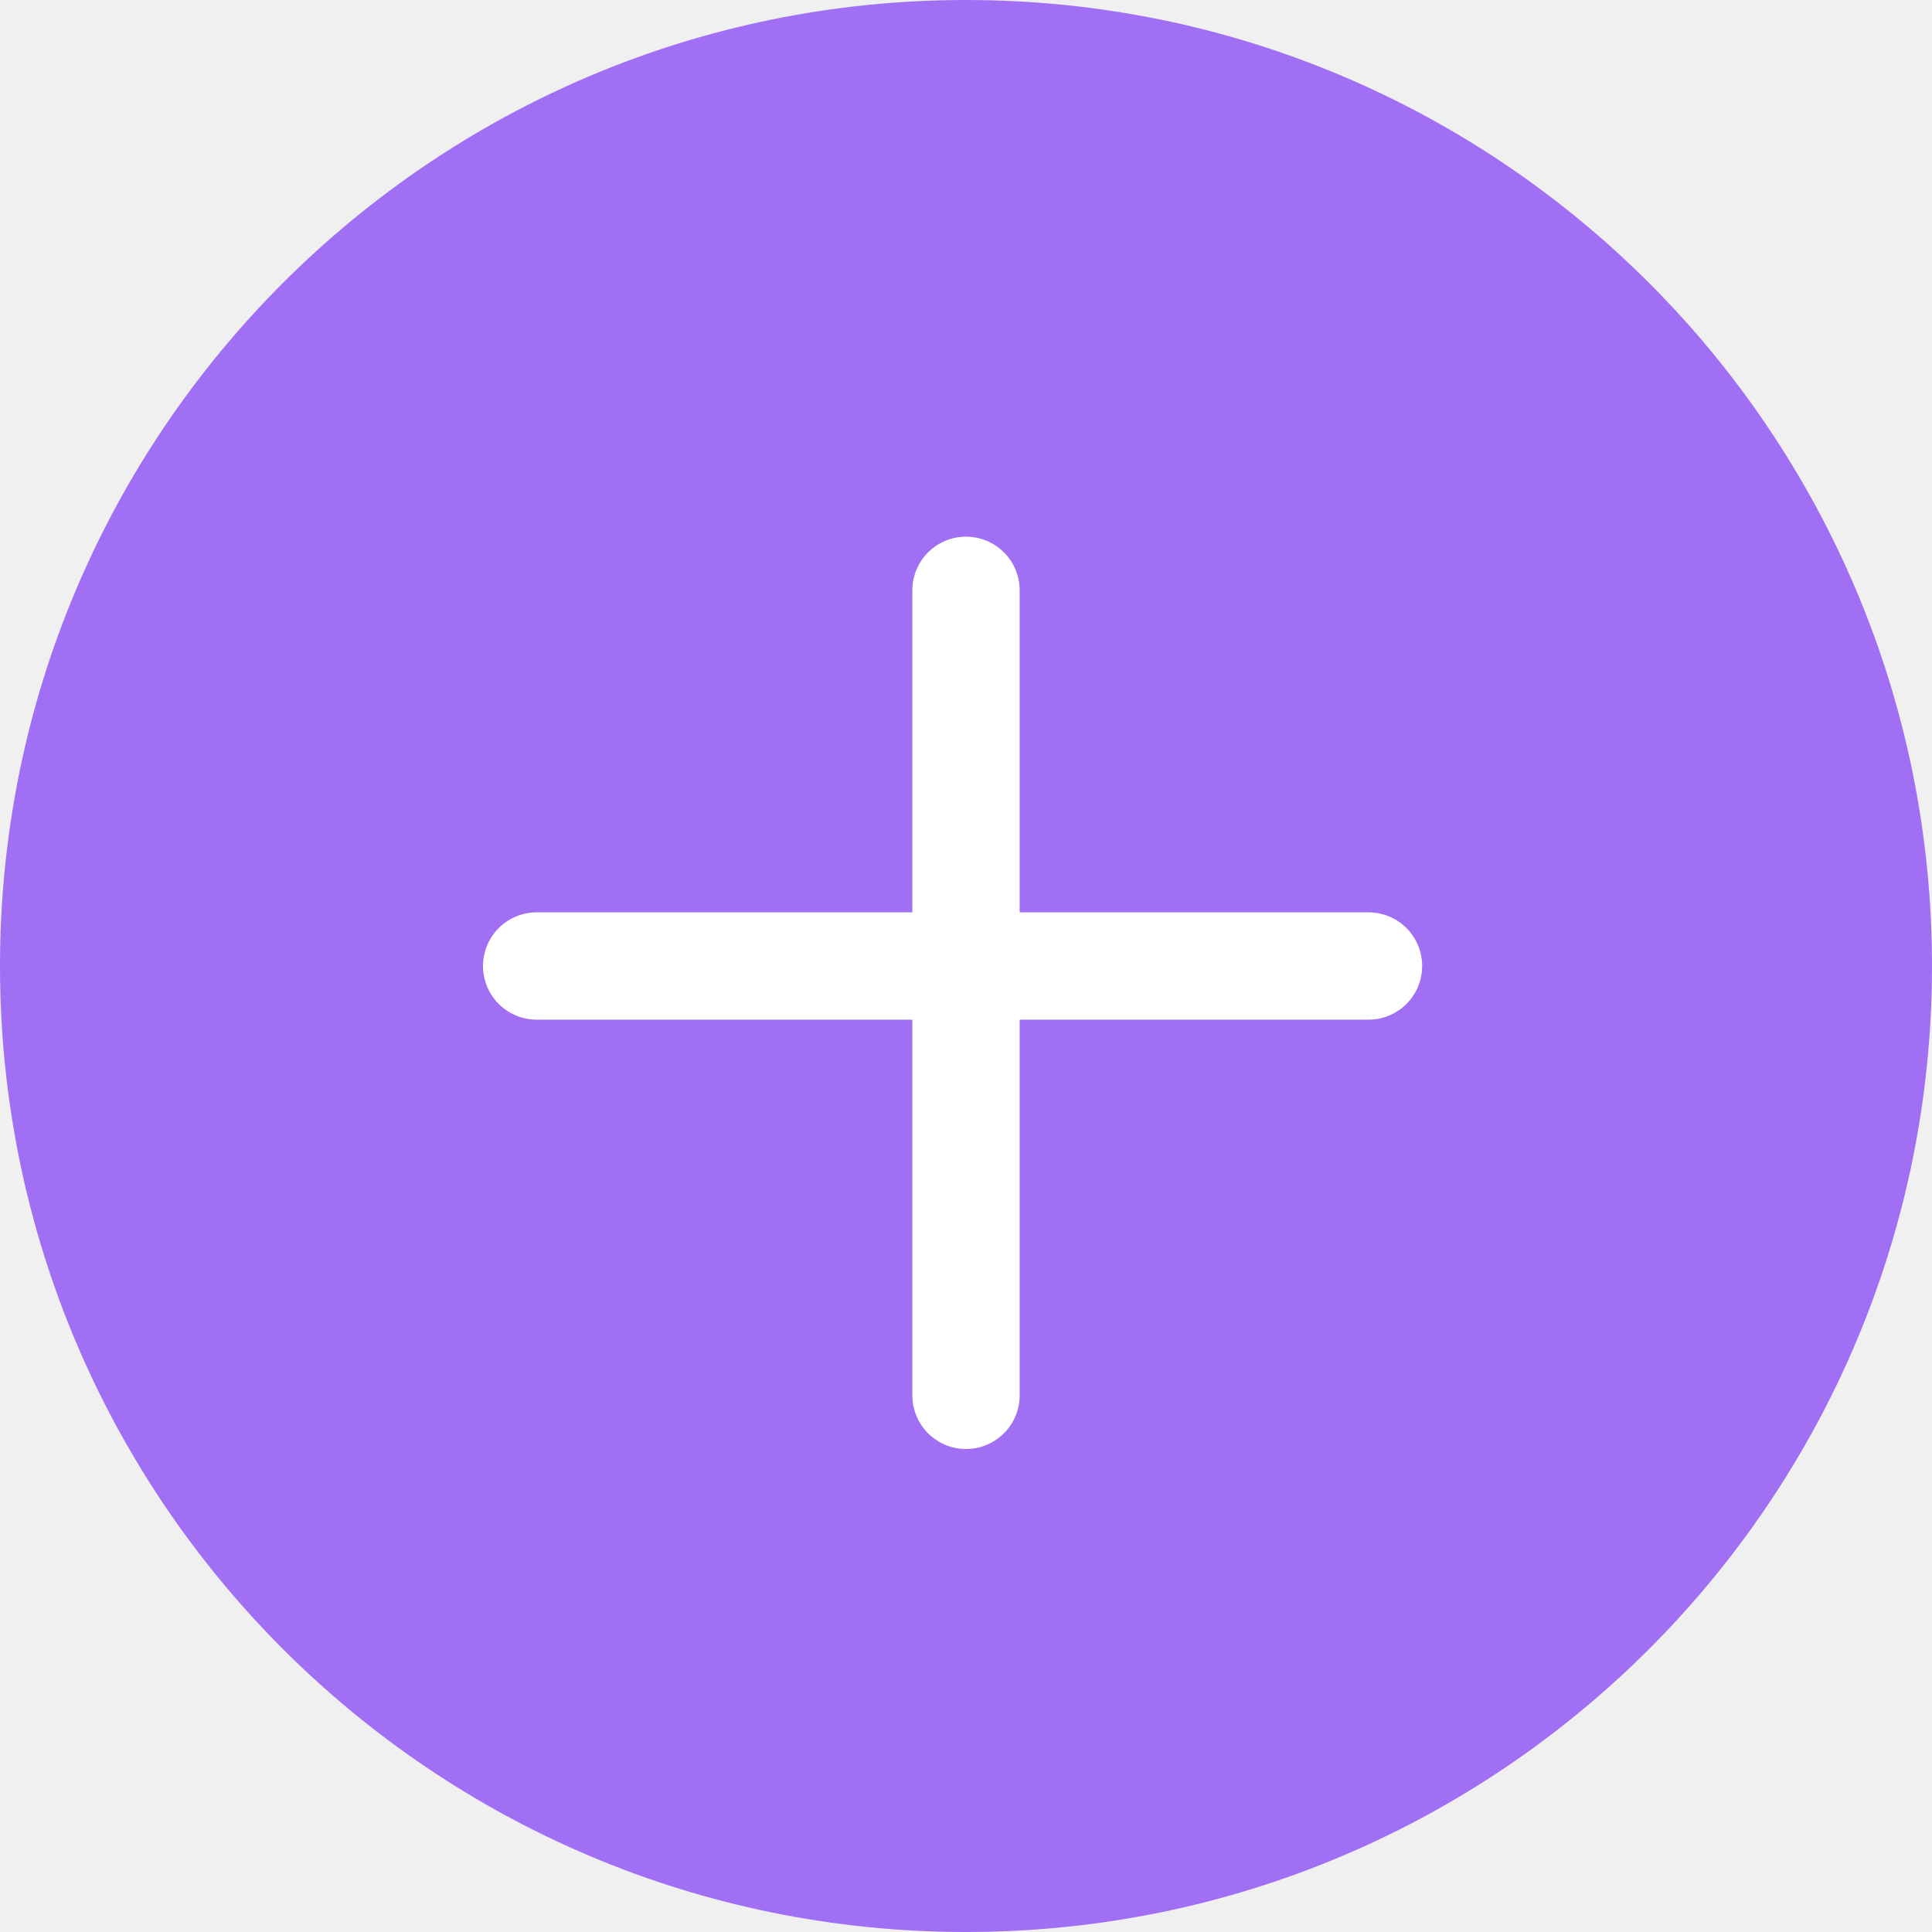
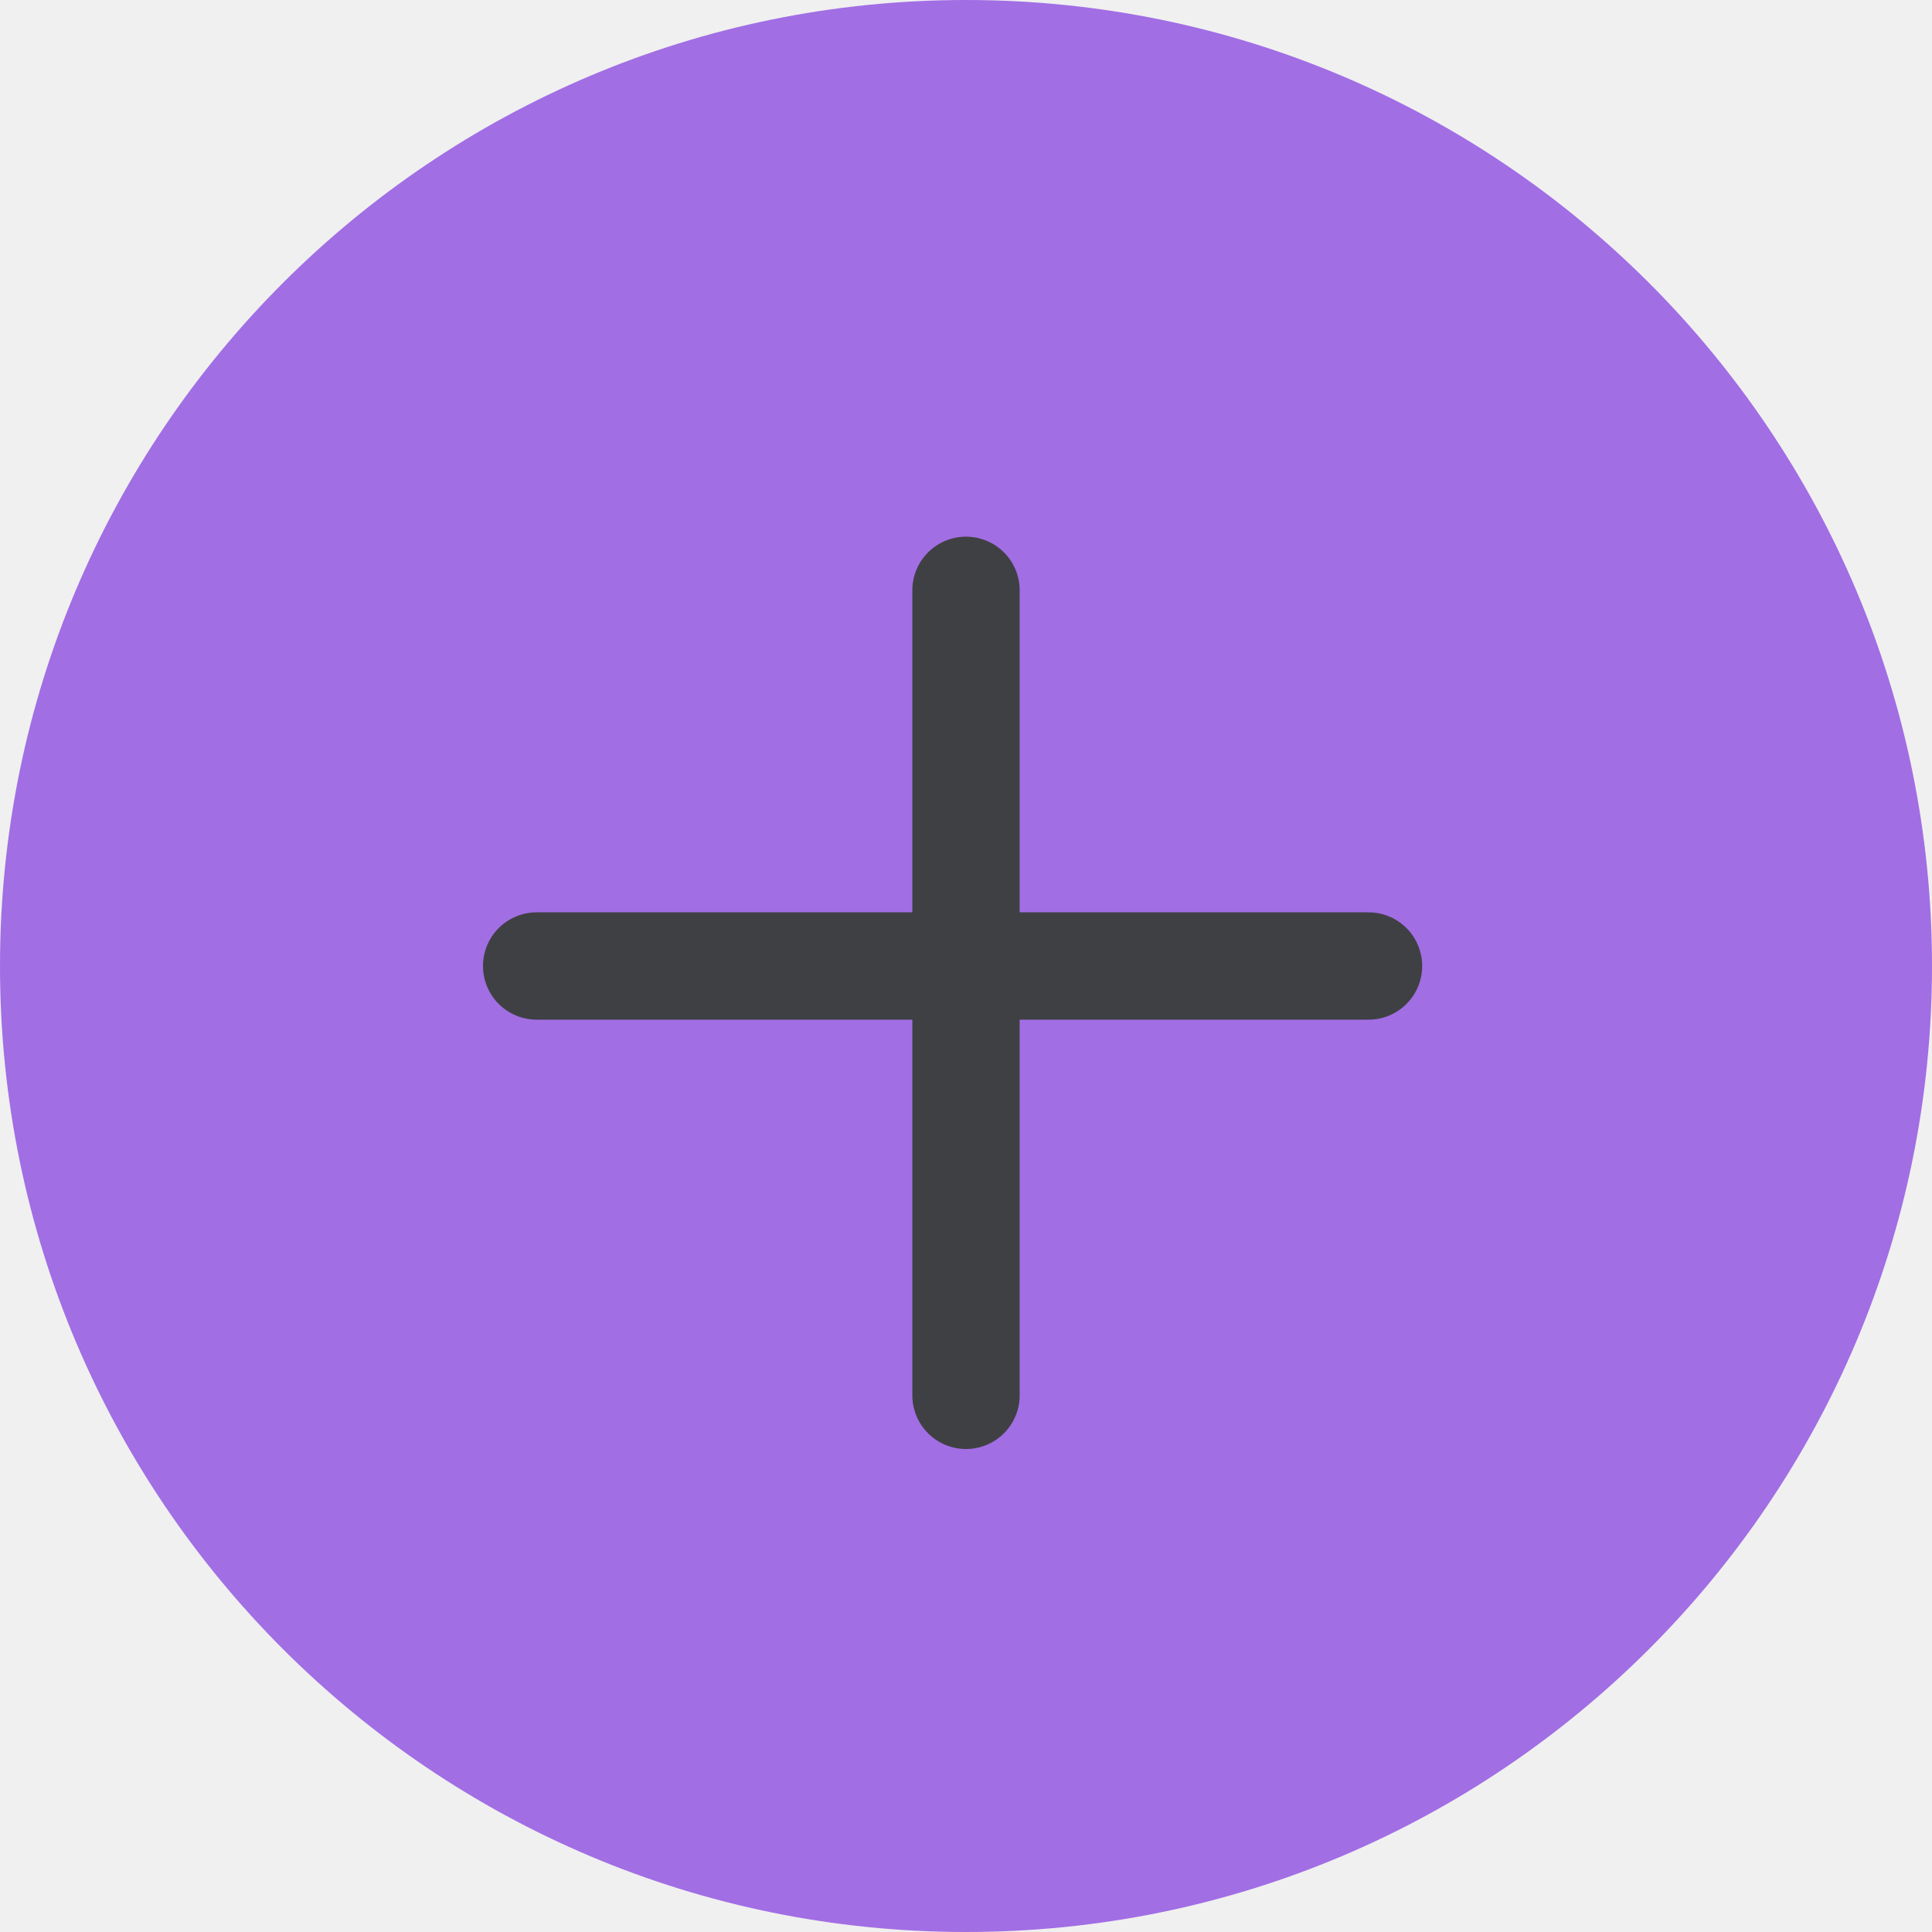
<svg xmlns="http://www.w3.org/2000/svg" width="36" height="36" viewBox="0 0 36 36" fill="none">
-   <circle cx="18" cy="18" r="18" fill="#A16FF4" />
-   <path d="M10 18H25.5" stroke="white" stroke-width="2" stroke-linecap="round" />
-   <path d="M18 11L18 26" stroke="white" stroke-width="2" stroke-linecap="round" />
+   <circle cx="18" cy="18" r="18" fill="#A16EE4" />
+   <path d="M10 18H25.5" stroke="#3F4043" stroke-width="2" stroke-linecap="round" />
+   <path d="M18 11L18 26" stroke="#3F4043" stroke-width="2" stroke-linecap="round" />
</svg>
